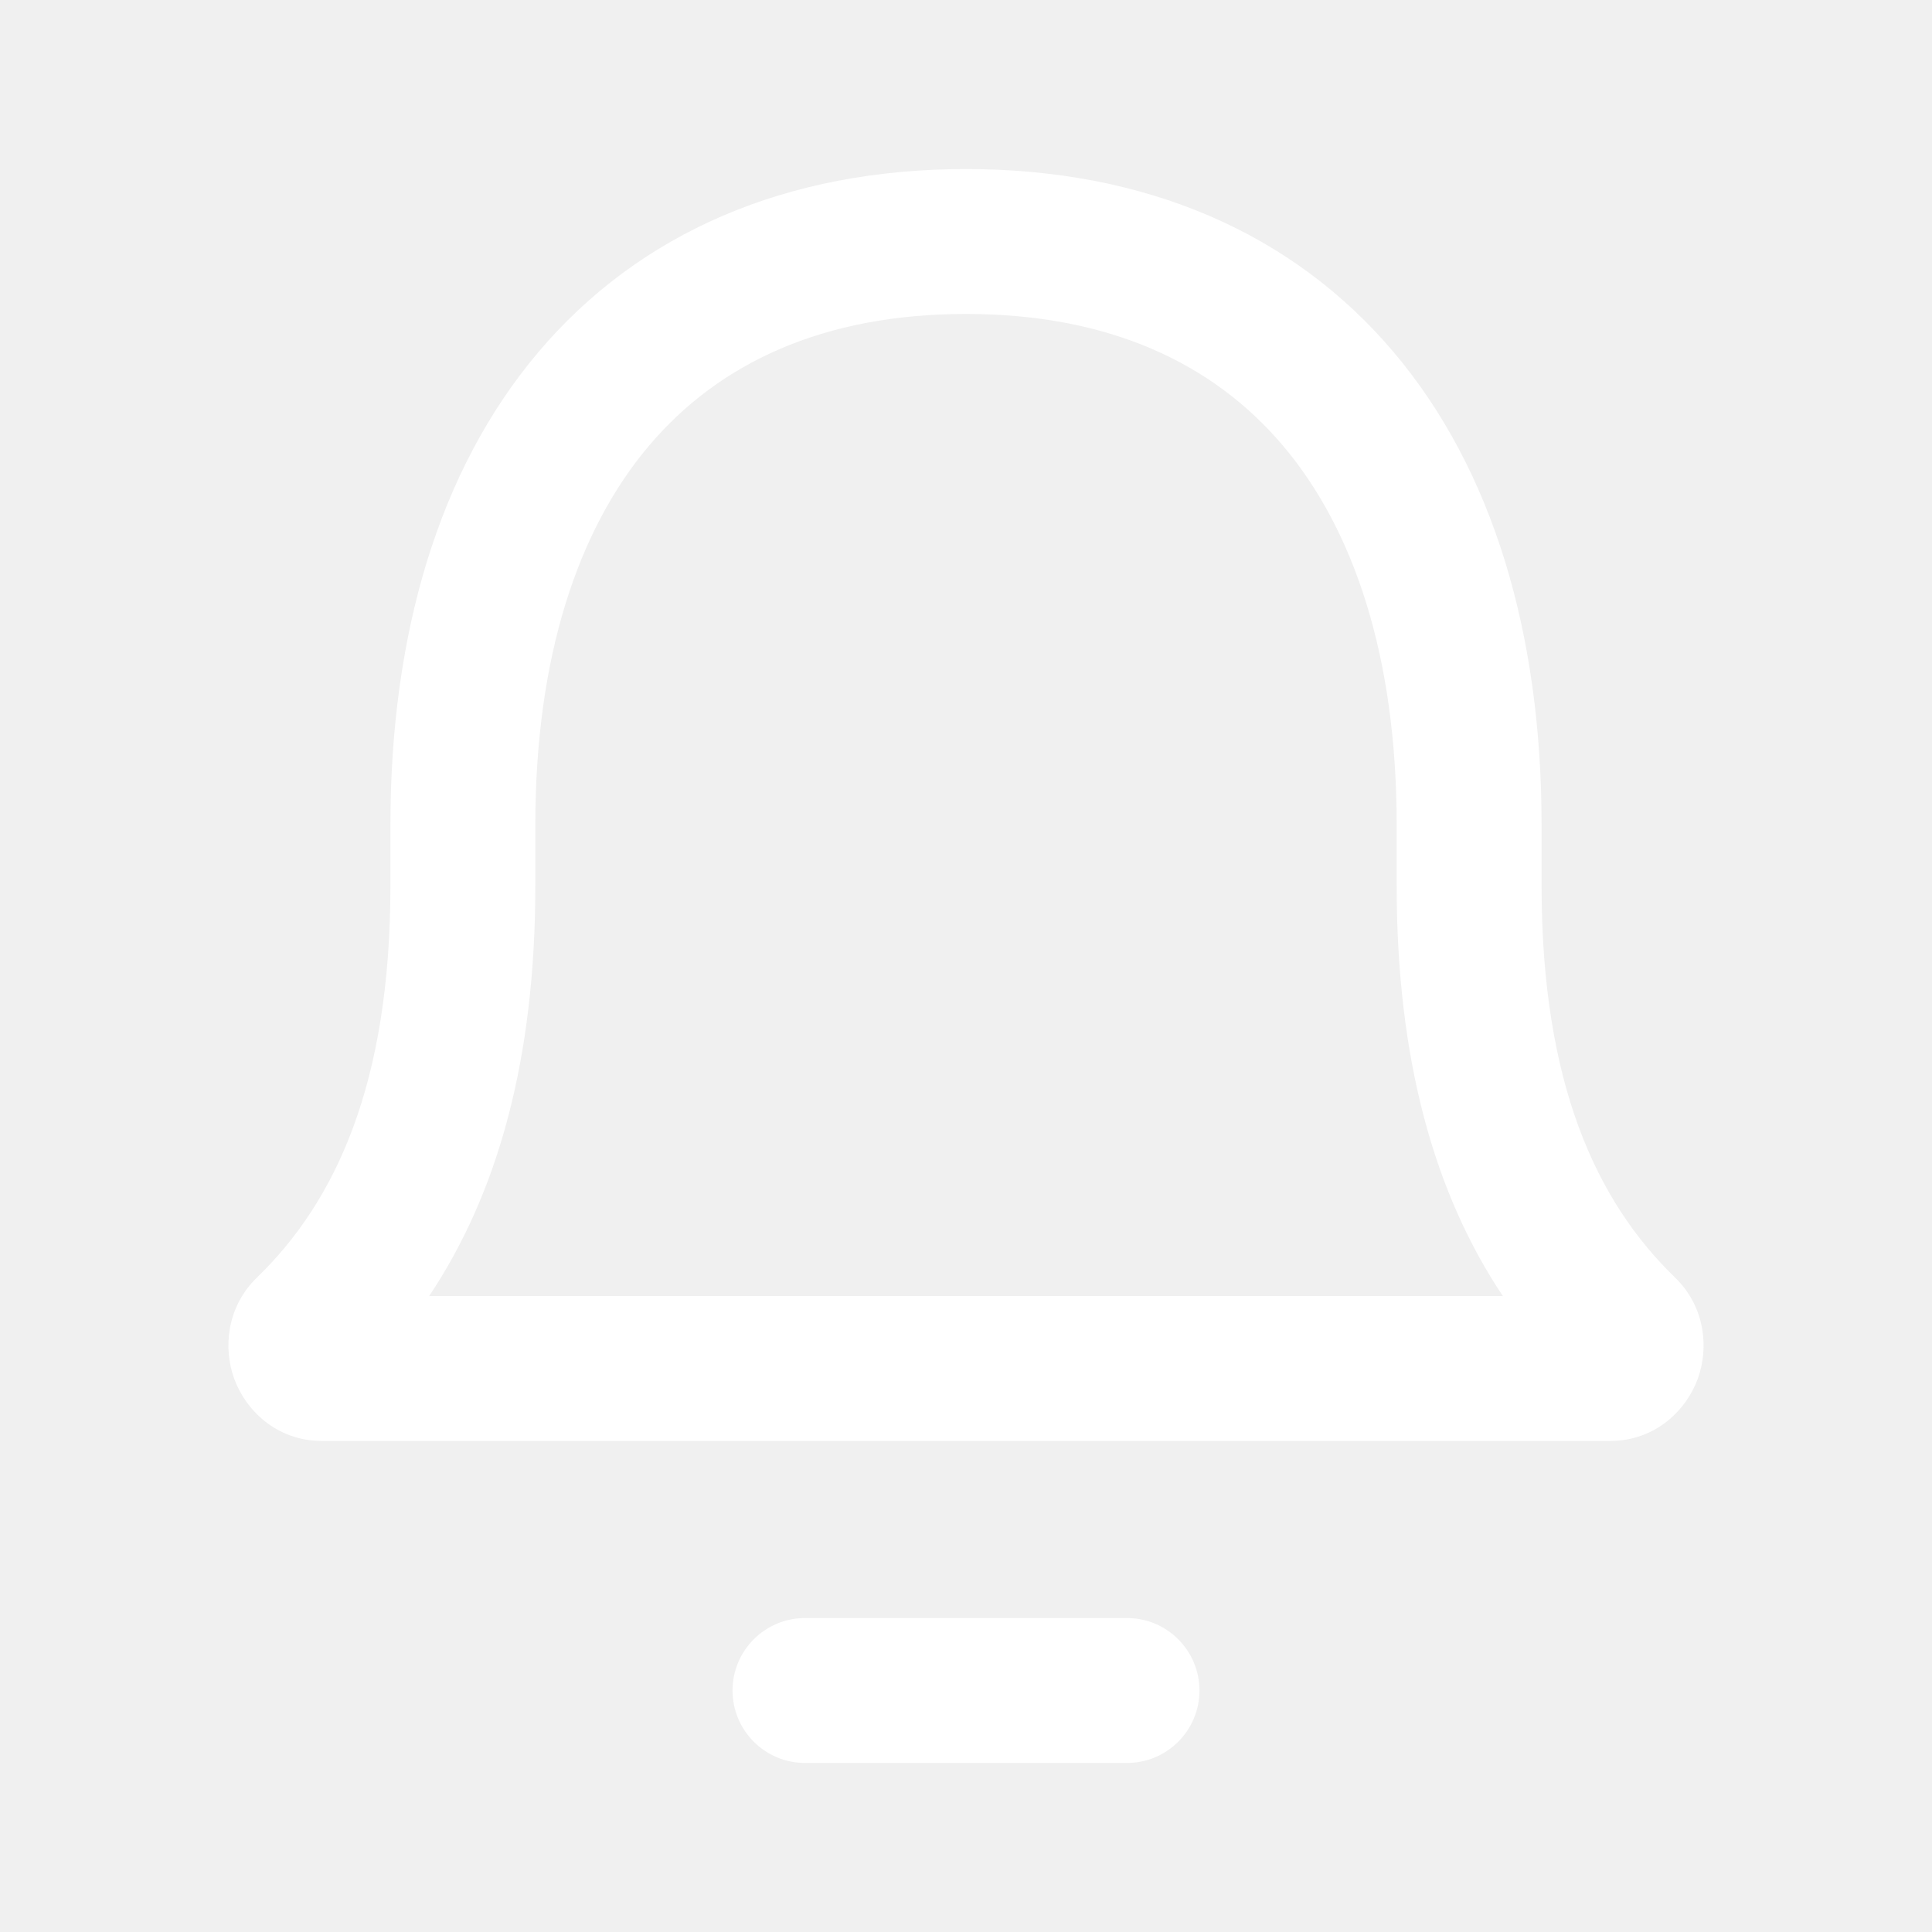
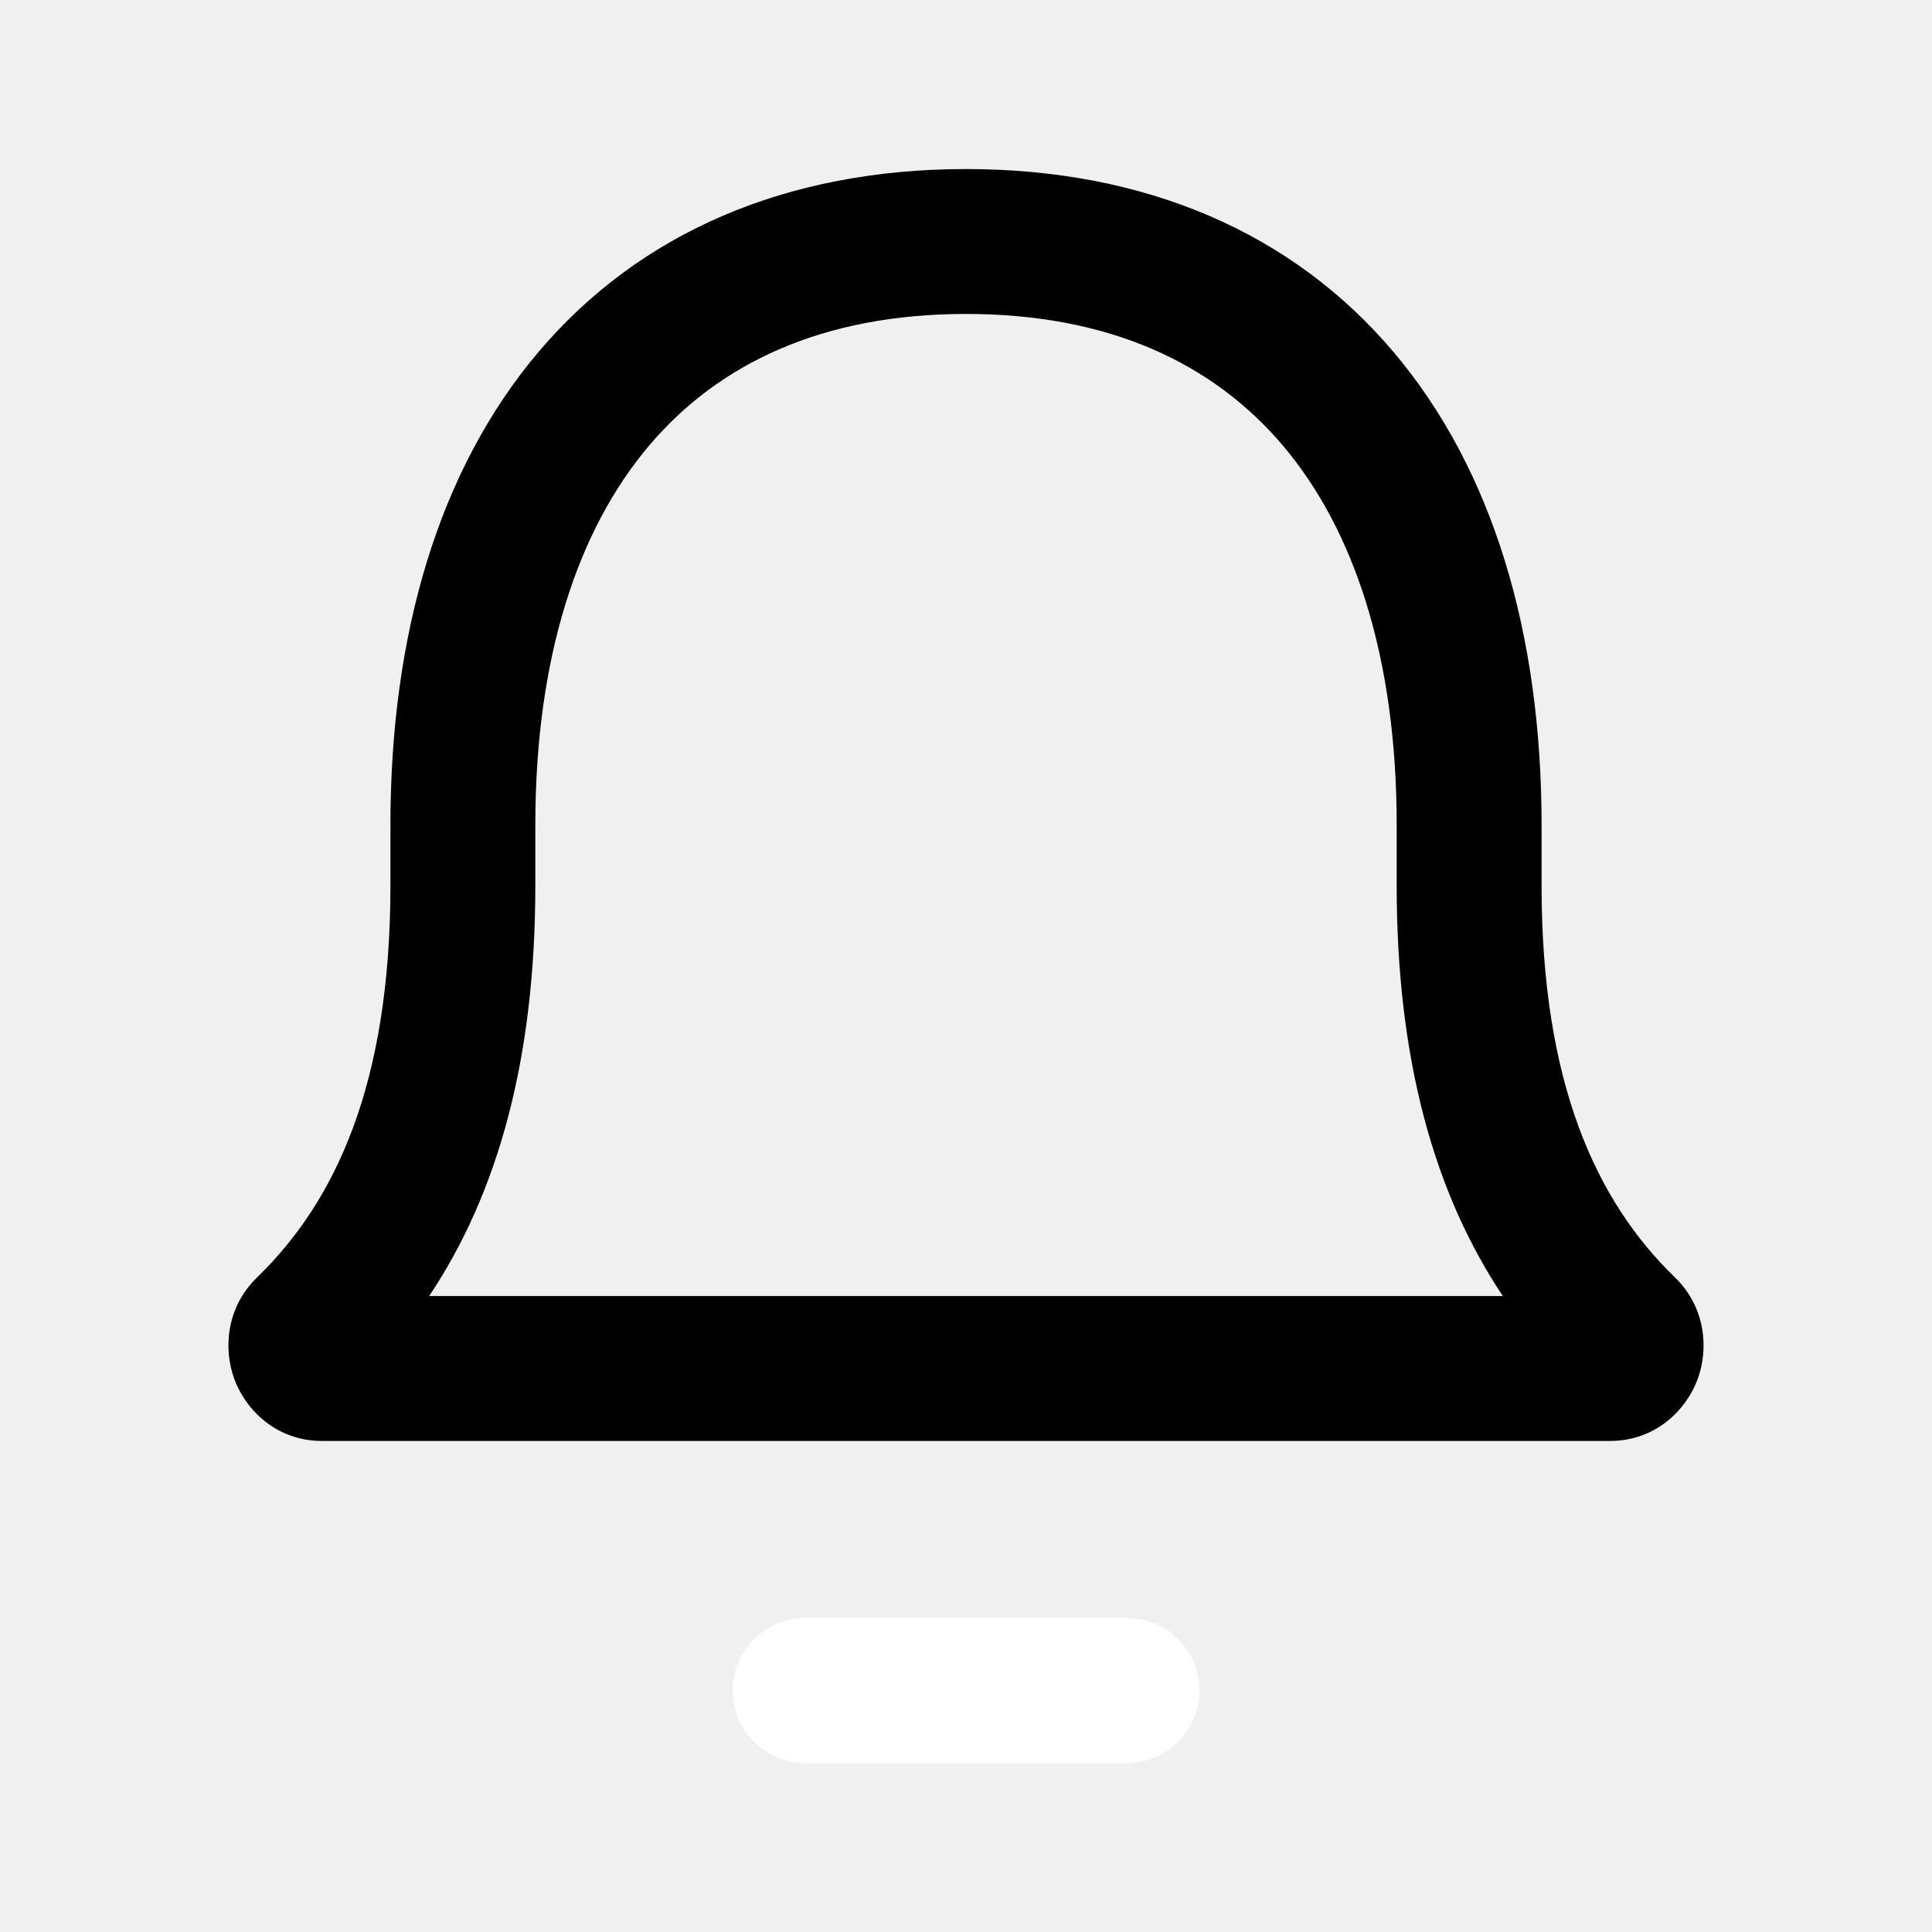
<svg xmlns="http://www.w3.org/2000/svg" width="24" height="24" viewBox="0 0 24 24" fill="none">
-   <path fill-rule="evenodd" clip-rule="evenodd" d="M12 2.1C9.775 2.1 7.945 2.888 6.688 4.374C5.448 5.84 4.85 7.883 4.85 10.25L4.85 11C4.85 13.465 4.167 14.925 3.194 15.868C2.812 16.238 2.773 16.75 2.909 17.126C3.048 17.509 3.428 17.9 4 17.9H20C20.572 17.9 20.952 17.509 21.091 17.126C21.227 16.75 21.188 16.238 20.806 15.868C19.833 14.925 19.15 13.465 19.15 11L19.15 10.25C19.15 7.883 18.552 5.84 17.312 4.374C16.055 2.888 14.225 2.1 12 2.1ZM6.65 10.25C6.65 8.165 7.177 6.583 8.062 5.537C8.93 4.511 10.225 3.9 12 3.9C13.775 3.9 15.07 4.511 15.938 5.537C16.823 6.583 17.35 8.165 17.35 10.25L17.35 11C17.35 13.163 17.818 14.827 18.669 16.1H5.331C6.182 14.827 6.65 13.163 6.65 11L6.65 10.25Z" fill="white" />
+   <path fill-rule="evenodd" clip-rule="evenodd" d="M12 2.1C9.775 2.1 7.945 2.888 6.688 4.374C5.448 5.84 4.85 7.883 4.85 10.25L4.85 11C4.85 13.465 4.167 14.925 3.194 15.868C2.812 16.238 2.773 16.75 2.909 17.126C3.048 17.509 3.428 17.9 4 17.9H20C20.572 17.9 20.952 17.509 21.091 17.126C21.227 16.75 21.188 16.238 20.806 15.868C19.833 14.925 19.15 13.465 19.15 11L19.15 10.25C19.15 7.883 18.552 5.84 17.312 4.374C16.055 2.888 14.225 2.1 12 2.1ZM6.65 10.25C6.65 8.165 7.177 6.583 8.062 5.537C8.93 4.511 10.225 3.9 12 3.9C13.775 3.9 15.07 4.511 15.938 5.537C16.823 6.583 17.35 8.165 17.35 10.25L17.35 11C17.35 13.163 17.818 14.827 18.669 16.1H5.331C6.182 14.827 6.65 13.163 6.65 11L6.65 10.25Z" fill="currentColor" />
  <path d="M10 20.1C9.503 20.1 9.1 20.503 9.1 21C9.1 21.497 9.503 21.9 10 21.9H14C14.497 21.9 14.9 21.497 14.9 21C14.9 20.503 14.497 20.1 14 20.1H10Z" fill="white" />
</svg>
